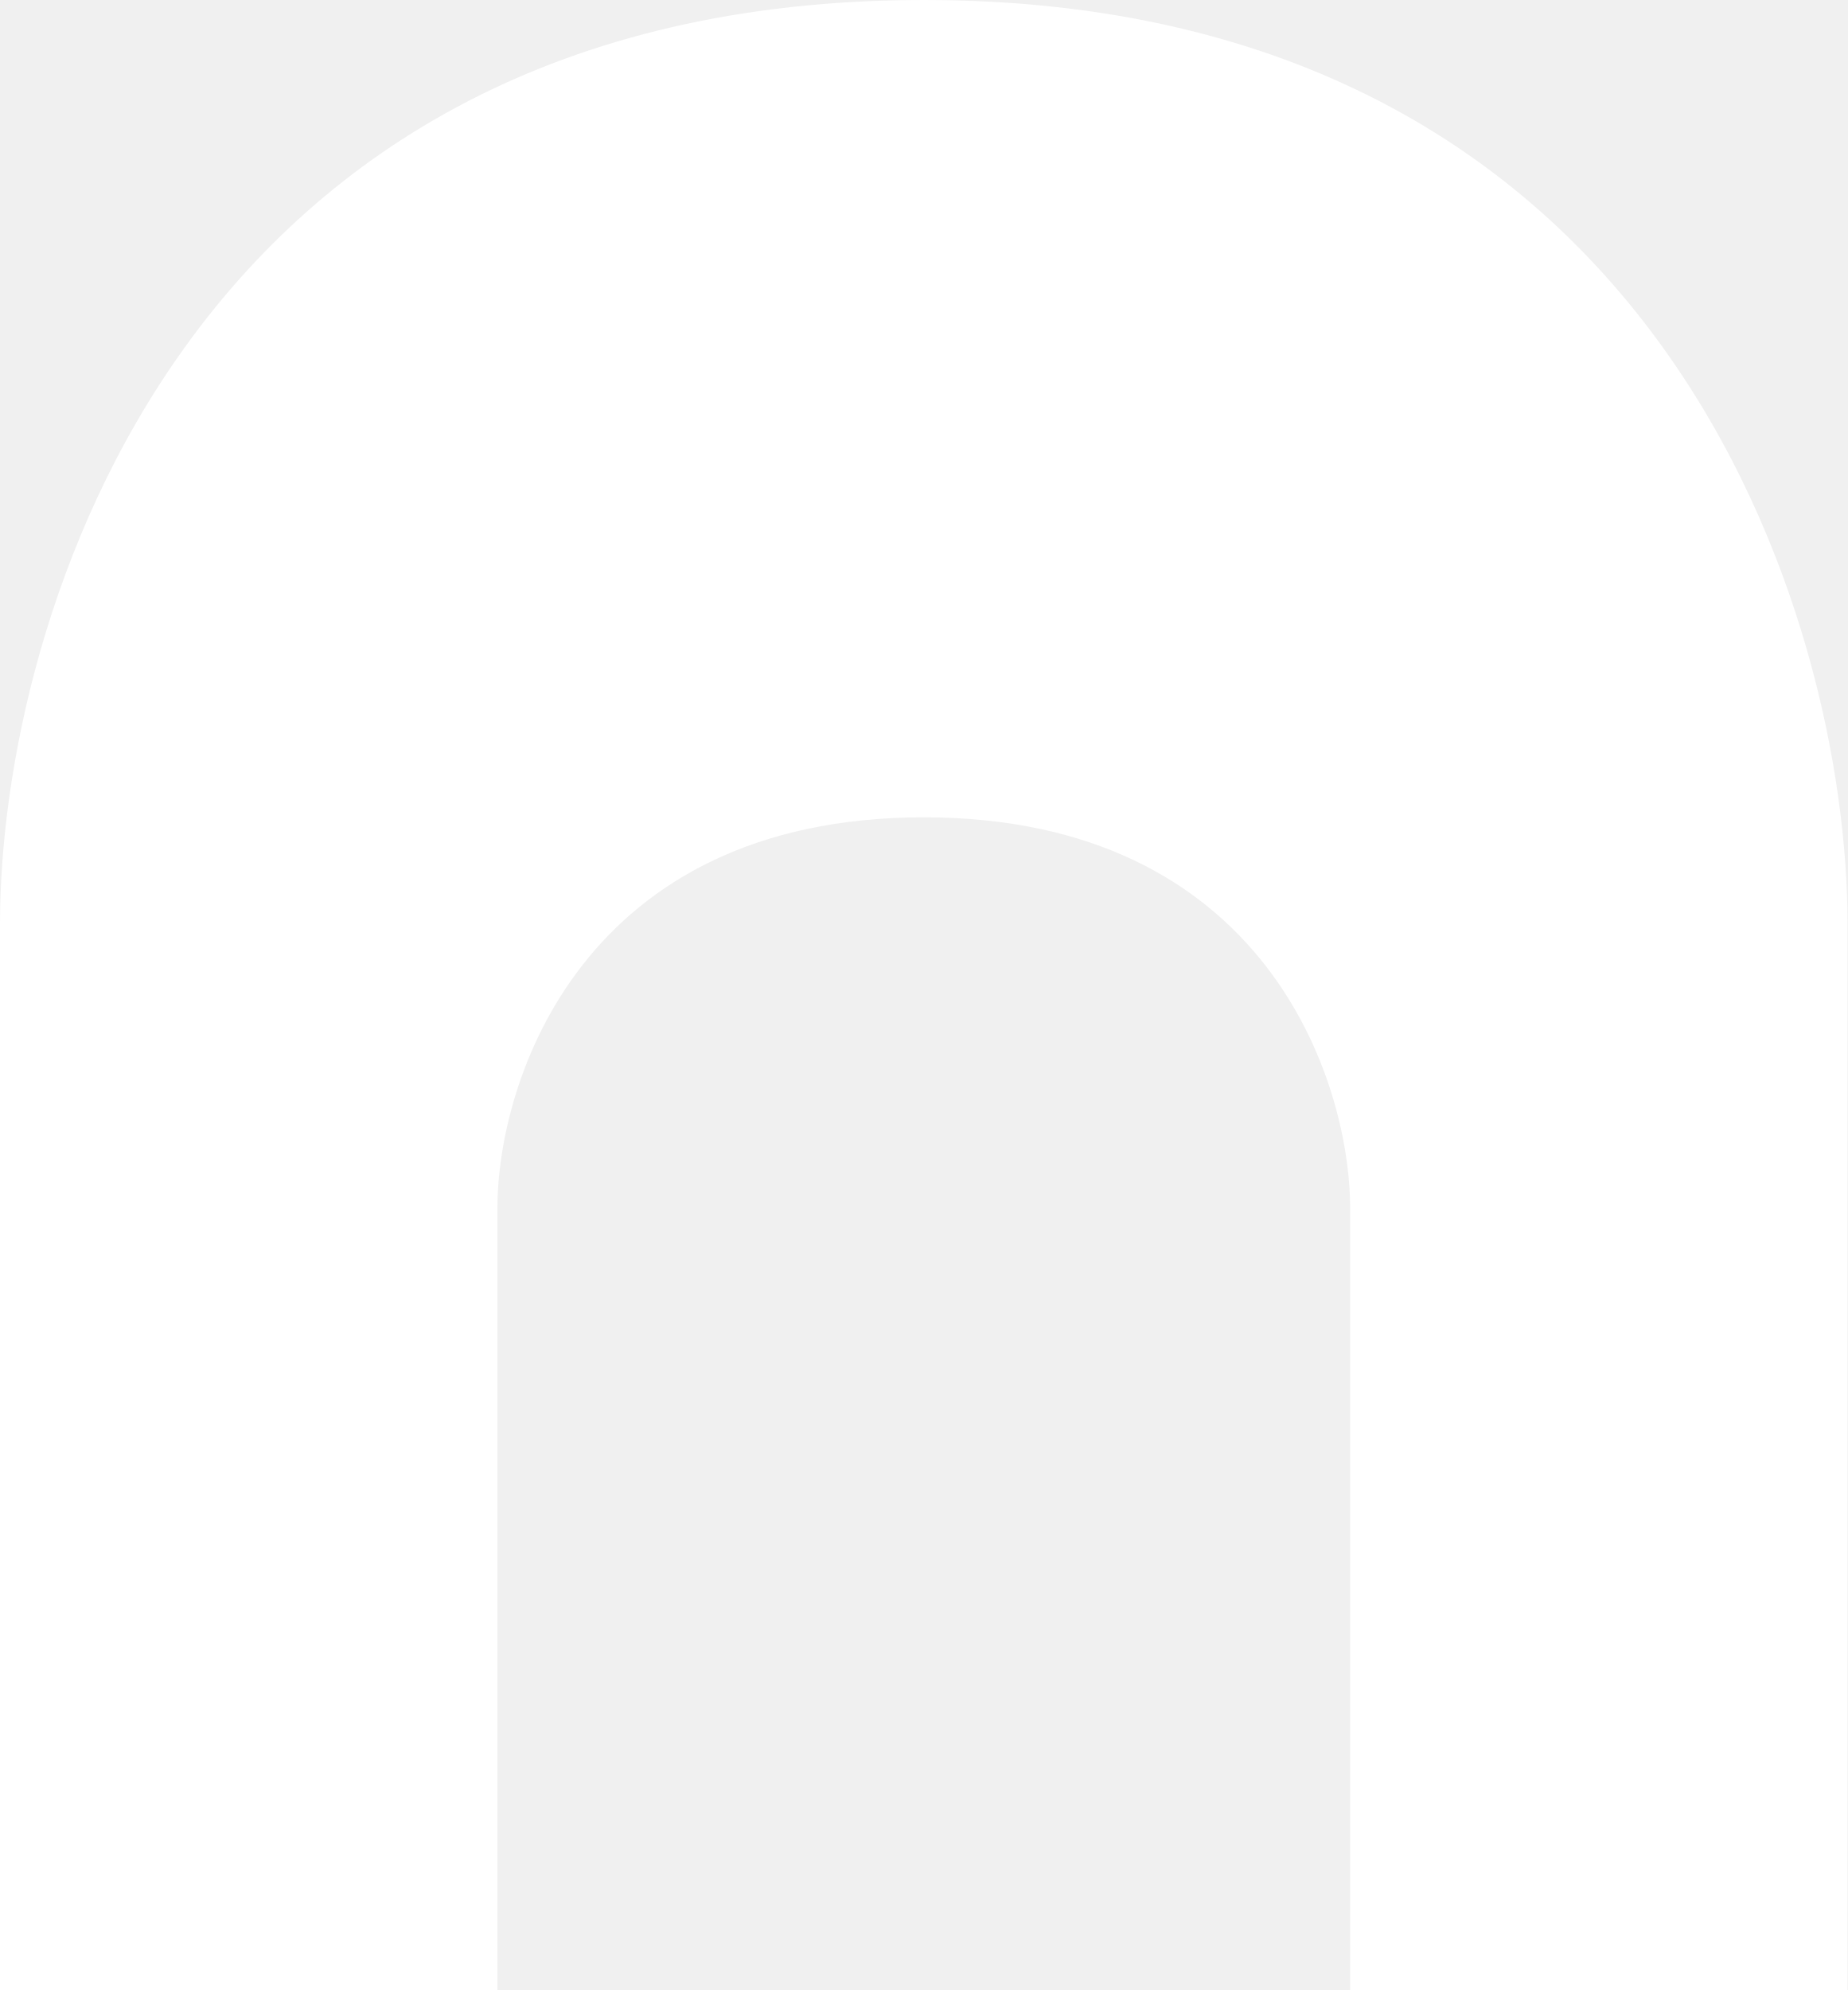
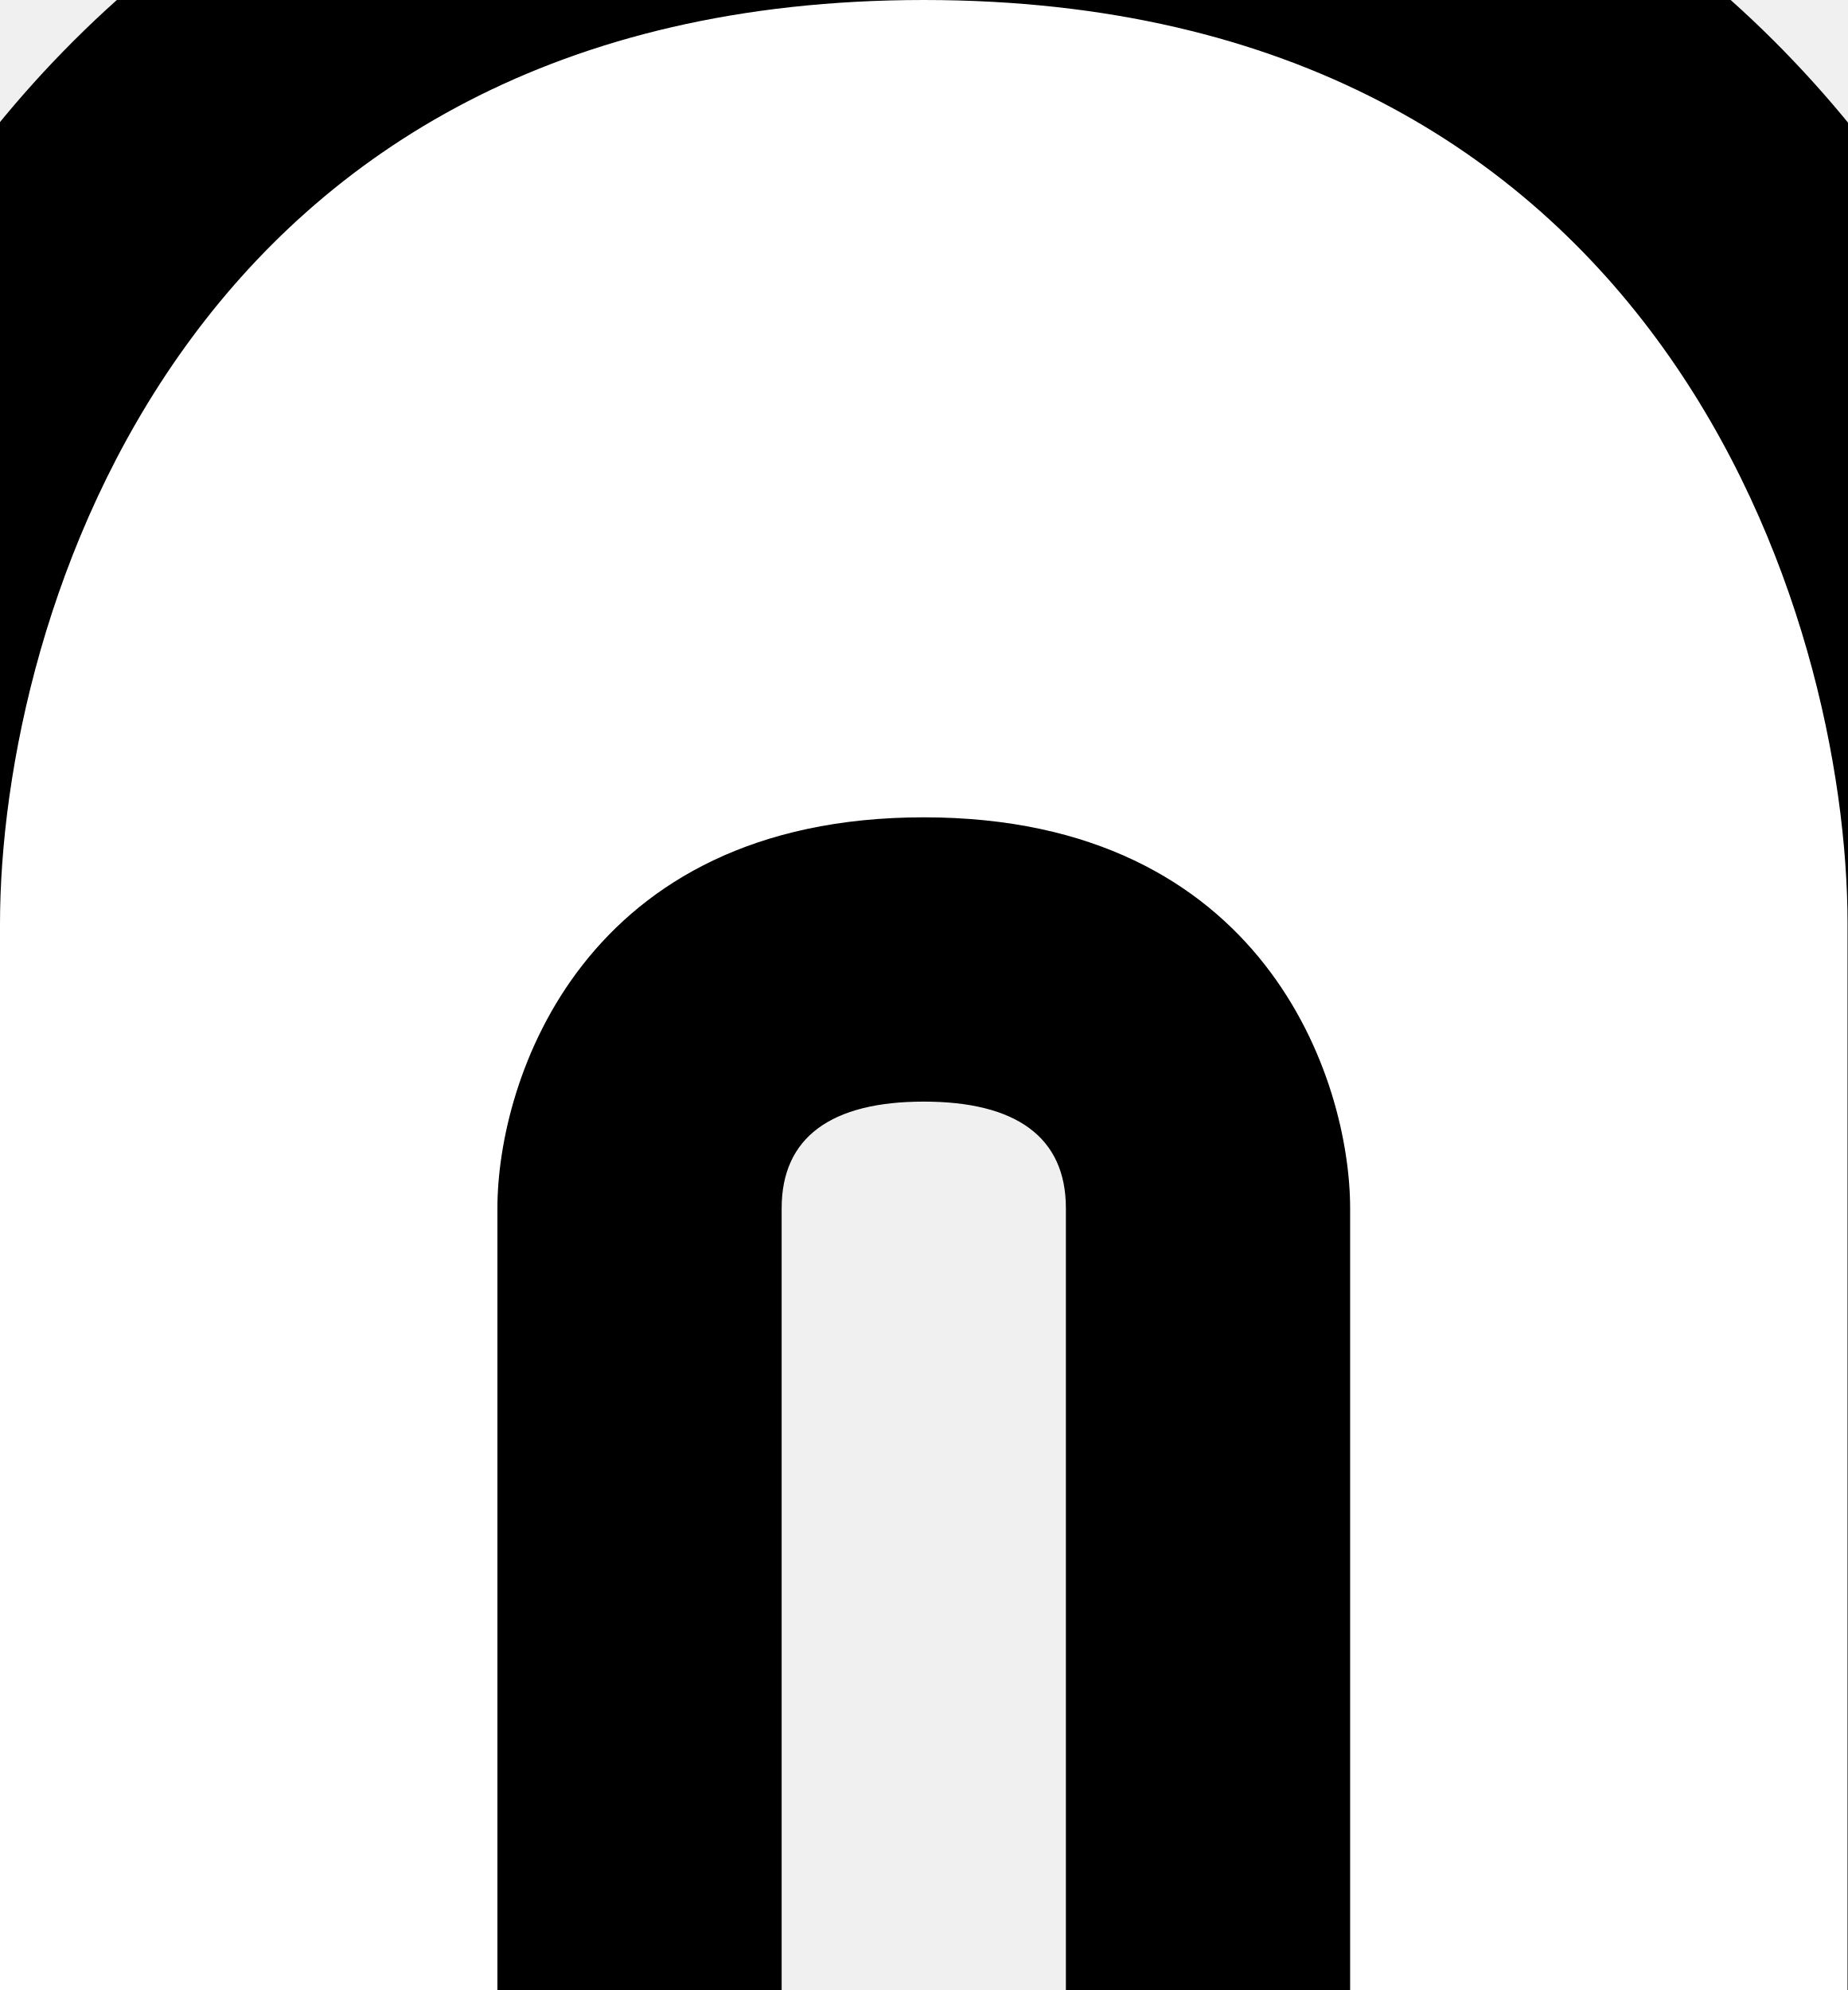
- <svg xmlns="http://www.w3.org/2000/svg" id="Layer_2" data-name="Layer 2" viewBox="0 0 26 28">
-   <defs>
-     <style>
-       .cls-1 {
-         fill: #fff;
-       }
-     </style>
-   </defs>
-   <g id="Layer_1-2" data-name="Layer 1">
-     <path class="cls-1" d="m26,28v-15c0-4.3-2.6-13-13-13S0,8.7,0,13v15h7v-11c0-1.8,1.2-5.5,6-5.5s6,3.7,6,5.5v11h7Z" />
+ <svg xmlns="http://www.w3.org/2000/svg" version="1.1" id="Layer_2_00000152240255715671186890000008136616433631397527_" x="0px" y="0px" viewBox="0 0 26 28" style="enable-background:new 0 0 26 28;" xml:space="preserve">
+   <style type="text/css">
+ 	.st0{fill:#FFFFFF;}
+ </style>
+   <g>
+     <path class="st0" d="M19,30c-1.1,0-2-0.9-2-2V17c0-0.4-0.1-3.5-4-3.5S9,16.6,9,17v11c0,1.1-0.9,2-2,2H0c-1.1,0-2-0.9-2-2V13   C-2,7,2-2,13-2c11,0,15,9,15,15v15c0,1.1-0.9,2-2,2H19z" />
+     <path d="M13,0c10.4,0,13,8.7,13,13v15h-7V17c0-1.8-1.2-5.5-6-5.5S7,15.2,7,17v11H0V13C0,8.7,2.6,0,13,0 M13-4C0.5-4-4,6.2-4,13v15   c0,2.2,1.8,4,4,4h7c2.2,0,4-1.8,4-4V17c0-1,0.7-1.5,2-1.5s2,0.5,2,1.5v11c0,2.2,1.8,4,4,4h7c2.2,0,4-1.8,4-4V13C30,6.2,25.5-4,13-4   L13-4z" />
  </g>
</svg>
